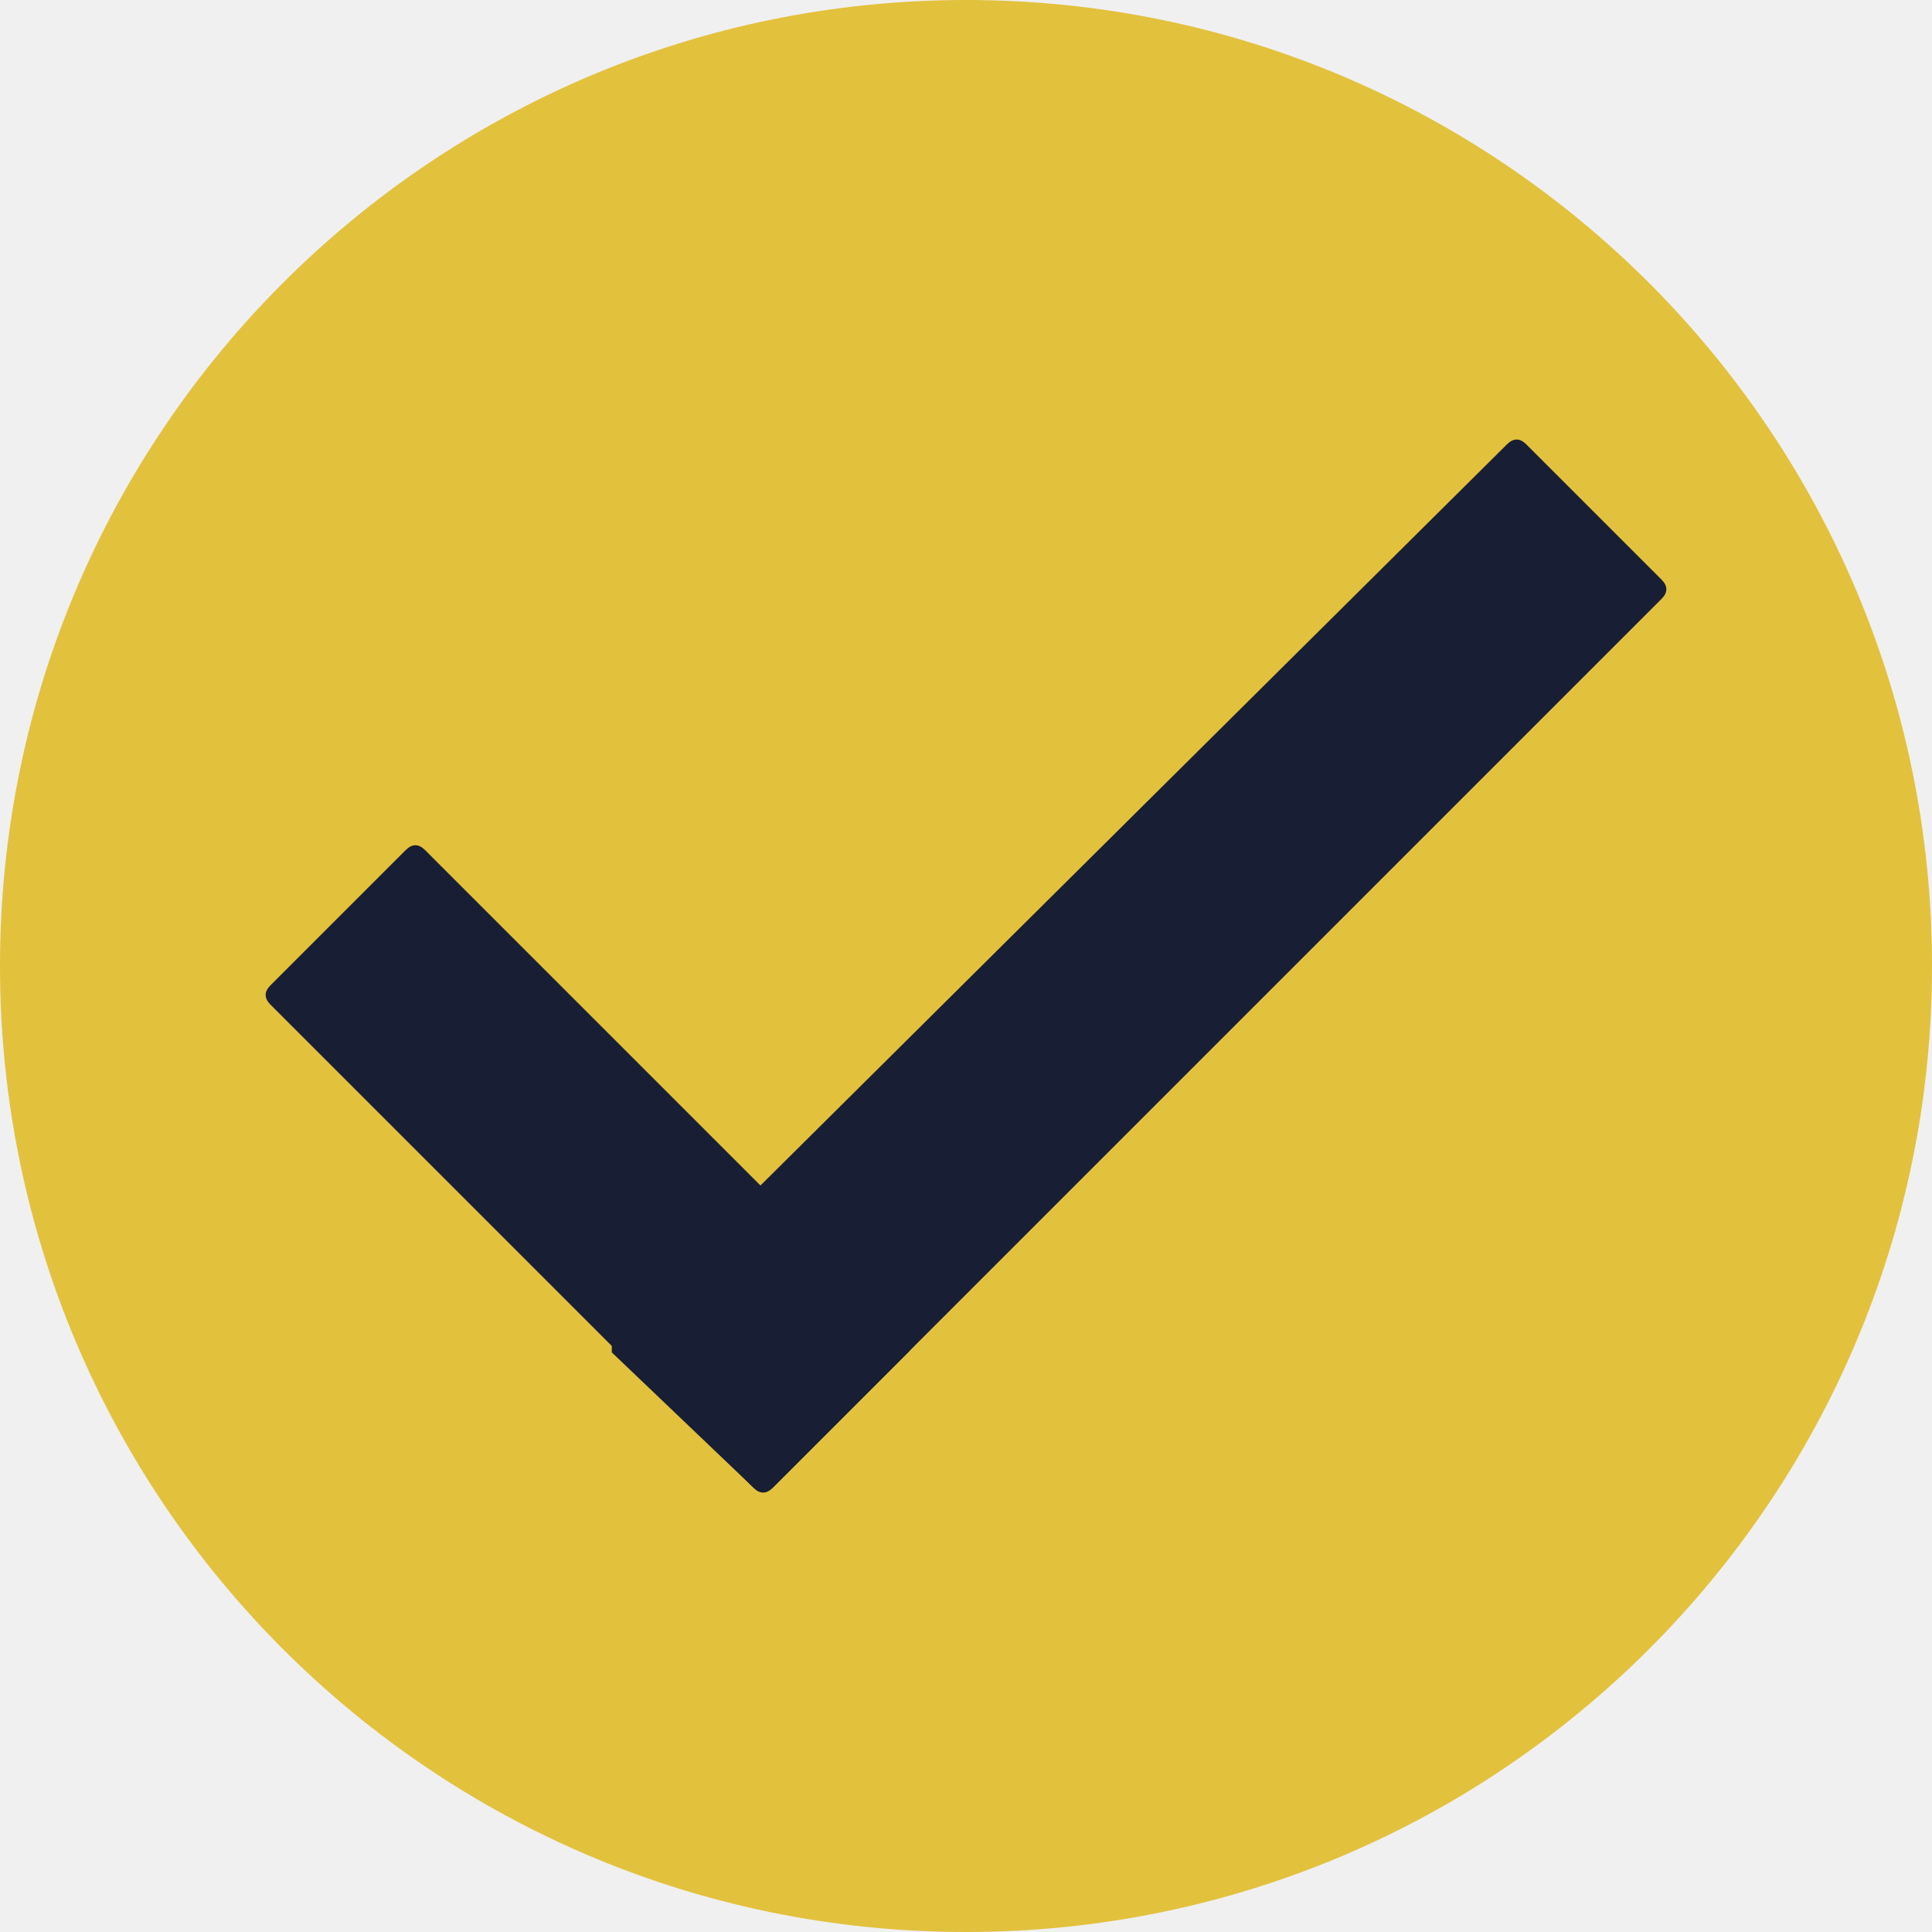
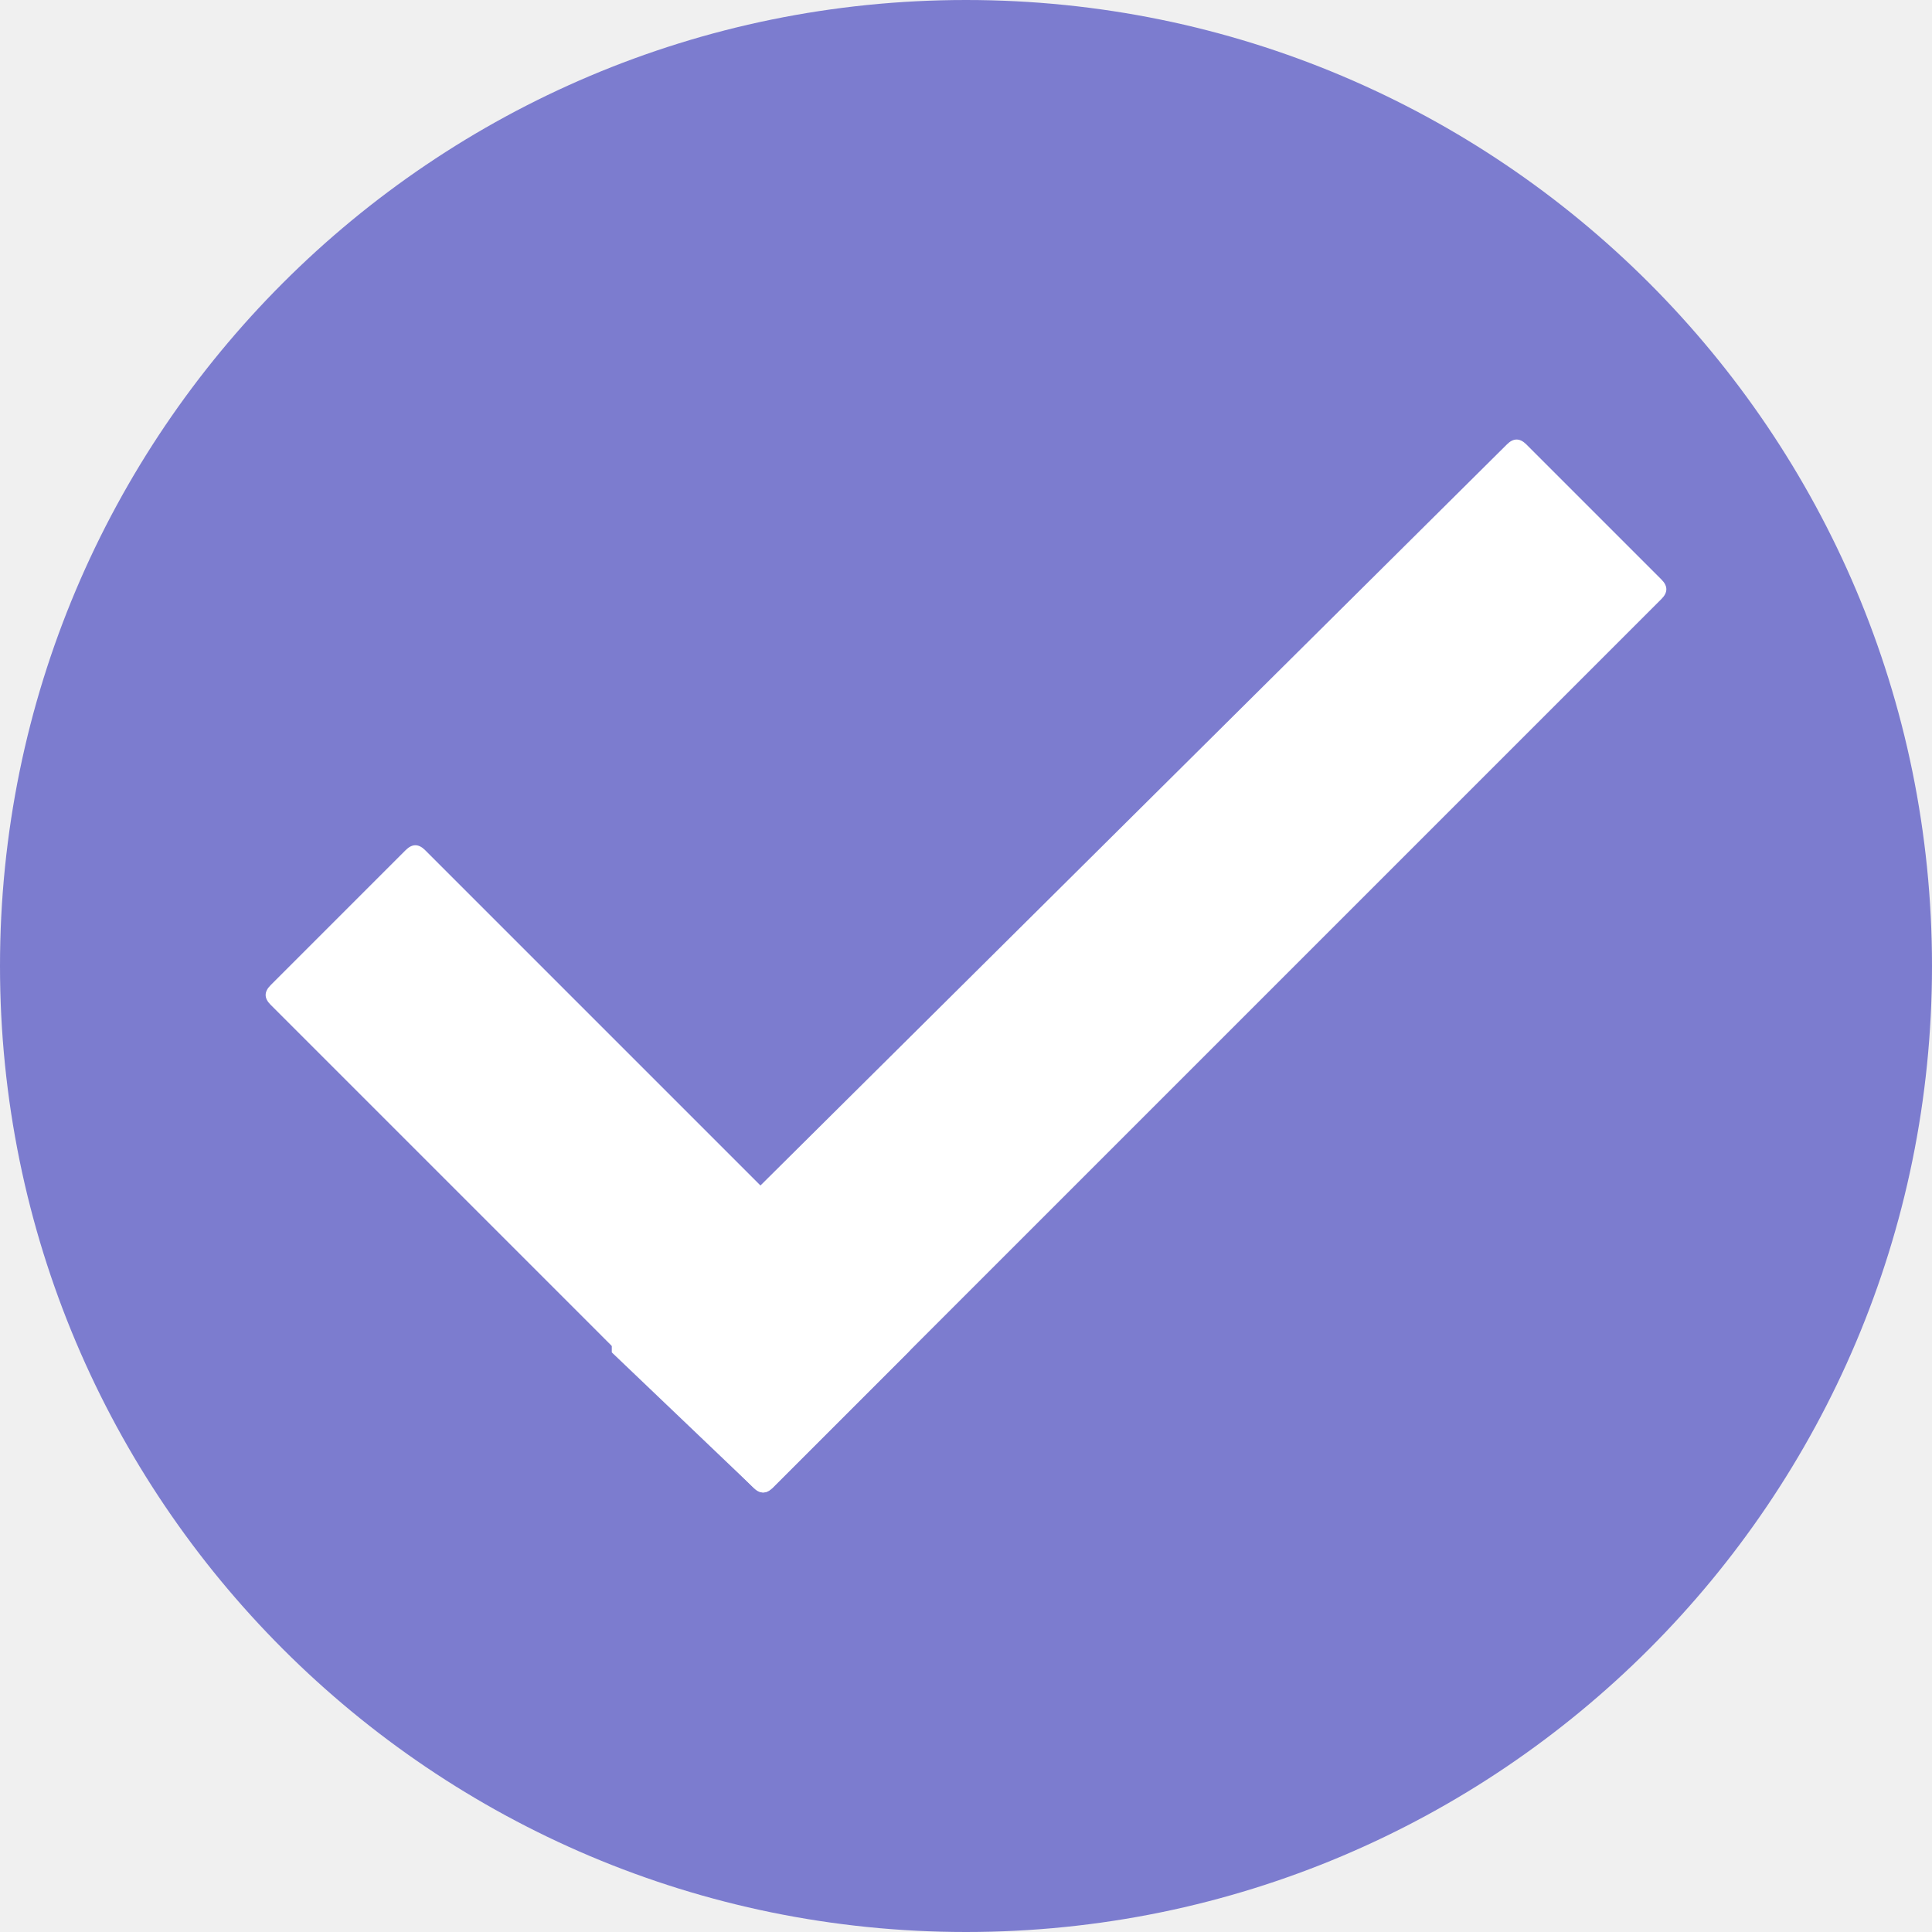
<svg xmlns="http://www.w3.org/2000/svg" id="Layer_1" viewBox="0 0 30 30">
-   <style>.st1{fill:#181e34}</style>
-   <circle cx="15" cy="15" r="15" fill="#e2c13d" />
+   <style>.st1{fill:#fff}</style>
+   <circle cx="15" cy="15" r="15" fill="#7c7ccf" />
  <path class="st1" d="M11.7 23.1l-7.5-7.5c-.1-.1-.1-.2 0-.3l2.1-2.1c.1-.1.2-.1.3 0l7.5 7.5c.1.1.1.2 0 .3L12 23.1c-.1.1-.2.1-.3 0z" />
  <path class="st1" d="M9.5 20.7L23.4 6.9c.1-.1.2-.1.3 0L25.8 9c.1.1.1.2 0 .3L12 23.1c-.1.1-.2.1-.3 0L9.5 21v-.3z" />
</svg>
